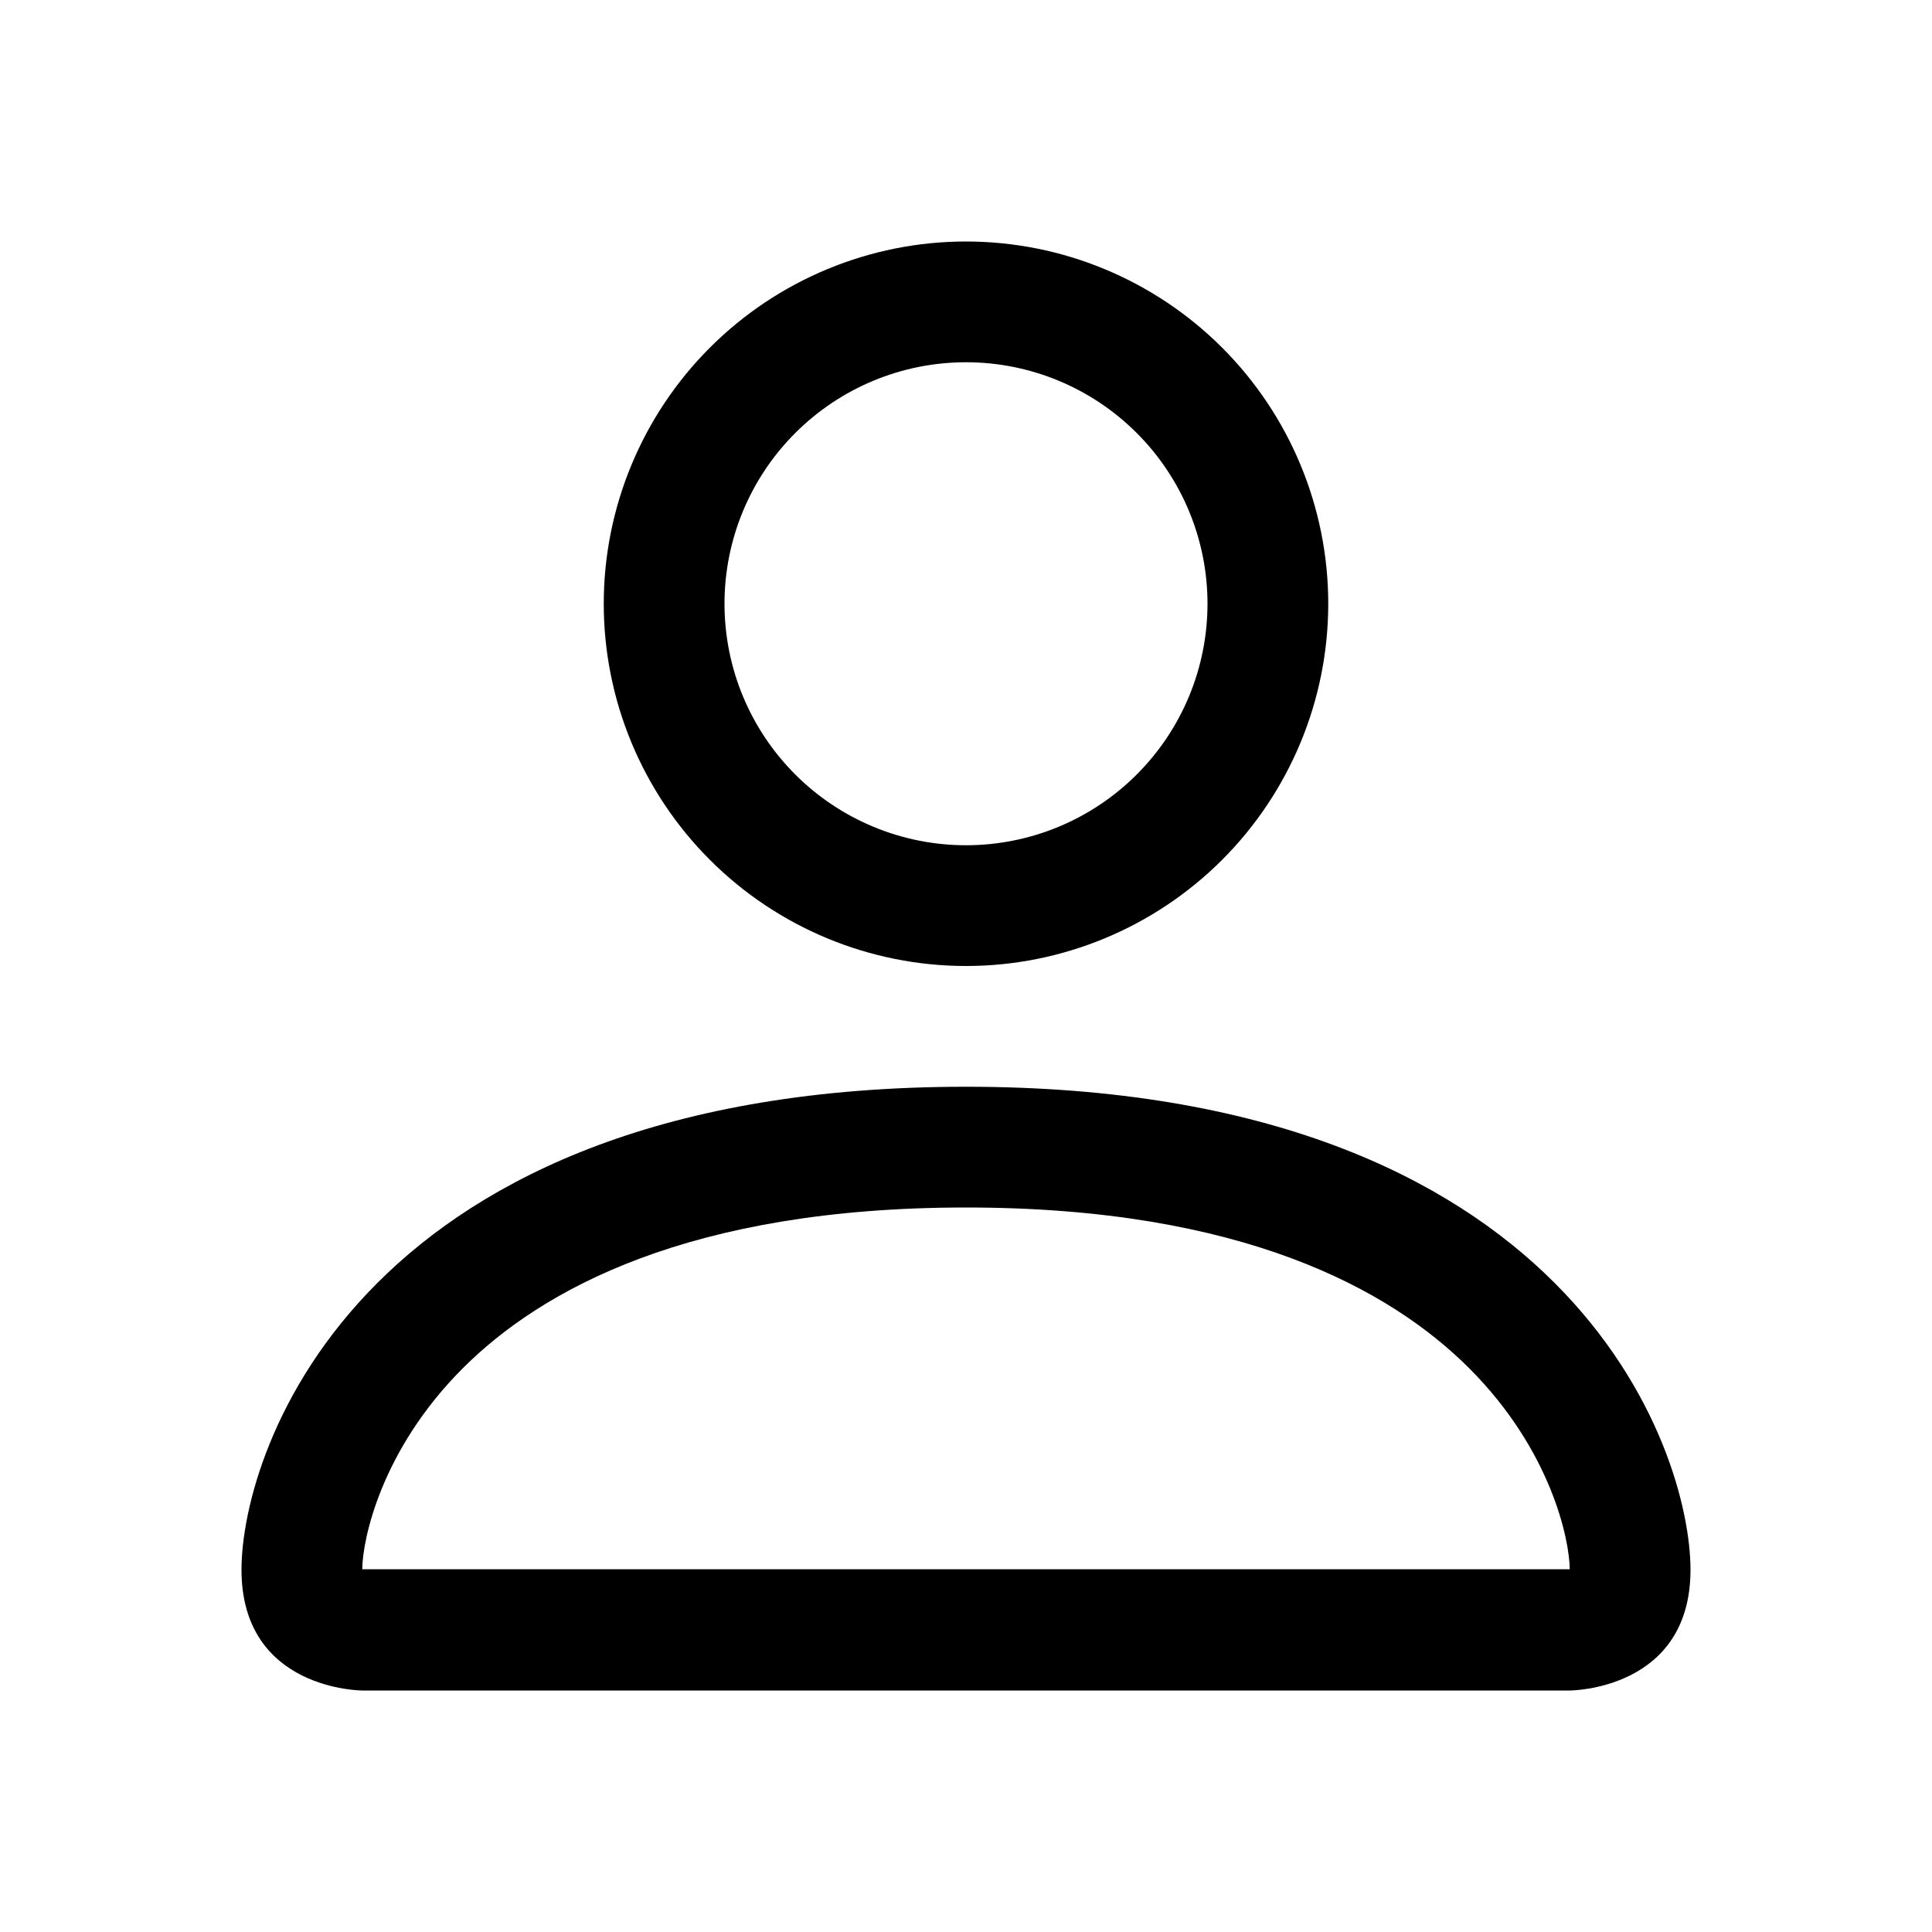
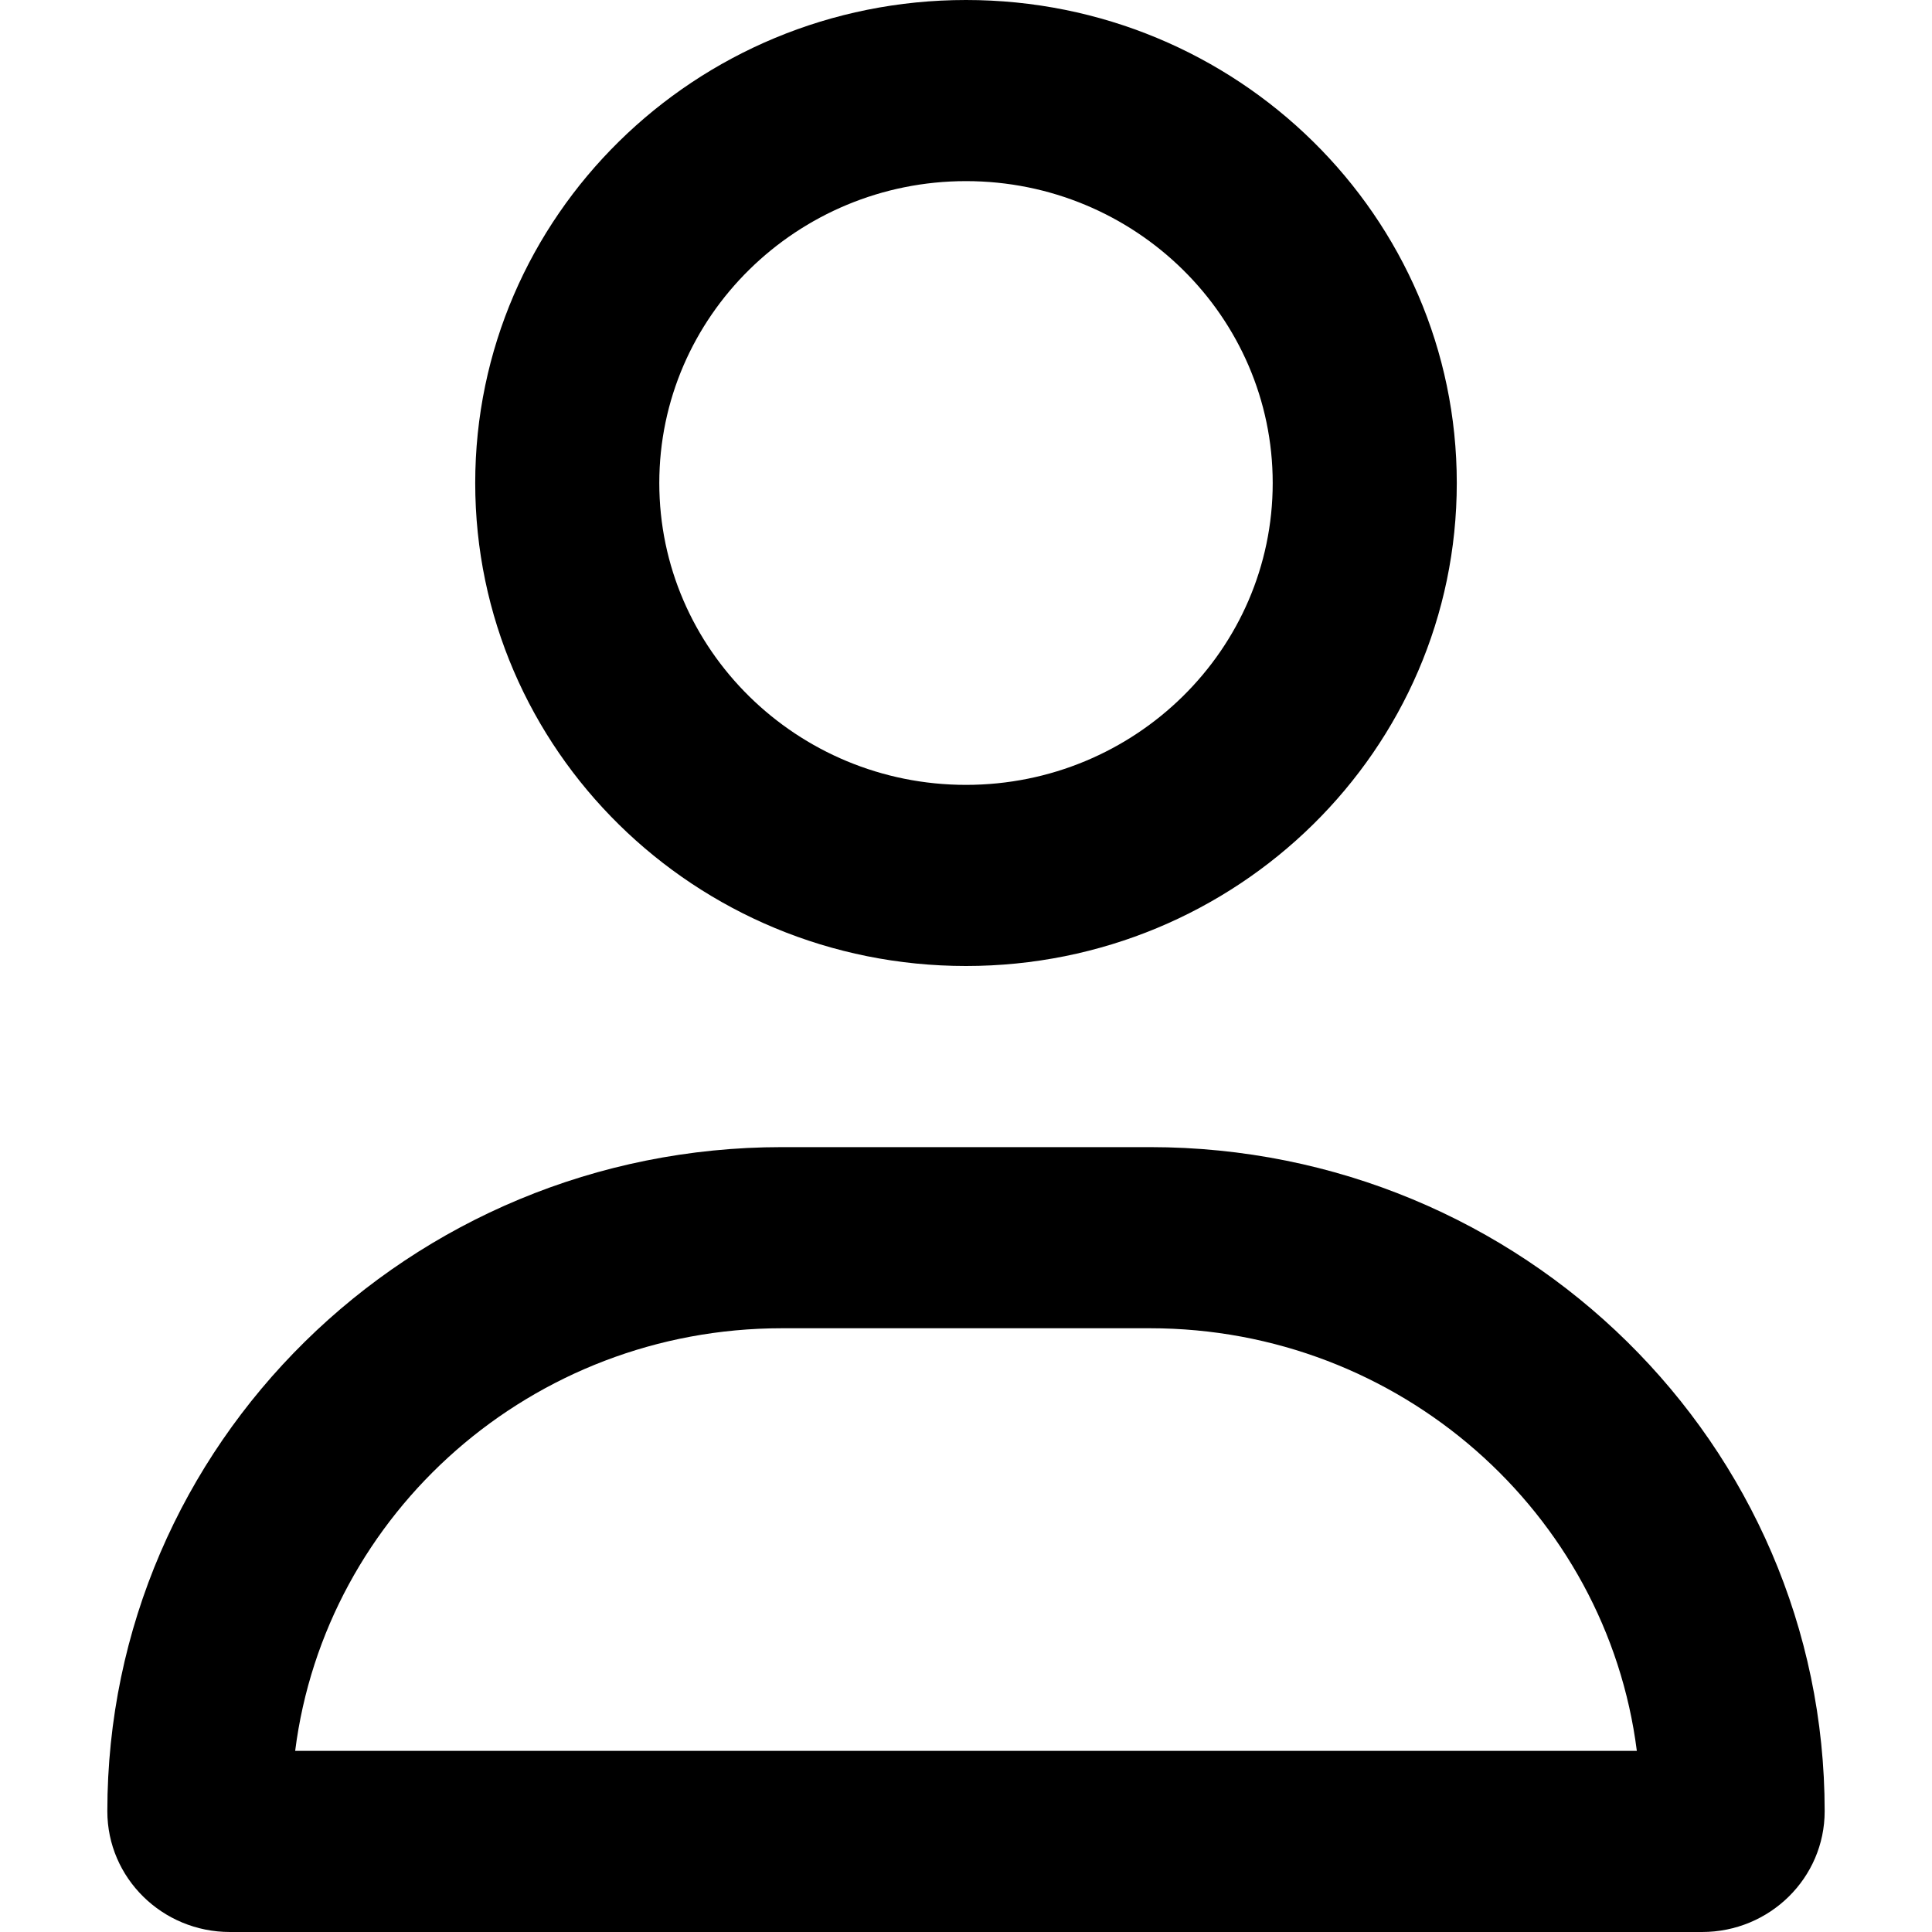
- <svg xmlns="http://www.w3.org/2000/svg" width="32px" height="32px" viewBox="0 0 32 32" version="1.1">
+ <svg xmlns="http://www.w3.org/2000/svg" width="32px" height="32px" viewBox="0 0 32 36" version="1.1">
  <g id="surface1">
-     <path style=" stroke:none;fill-rule:nonzero;fill-opacity:1;" d="M 16 16 C 17.59 16 19.117 15.367 20.242 14.242 C 21.367 13.117 22 11.59 22 10 C 22 8.41 21.367 6.883 20.242 5.758 C 19.117 4.633 17.59 4 16 4 C 14.41 4 12.883 4.633 11.758 5.758 C 10.633 6.883 10 8.41 10 10 C 10 11.59 10.633 13.117 11.758 14.242 C 12.883 15.367 14.41 16 16 16 Z M 20 10 C 20 11.062 19.578 12.078 18.828 12.828 C 18.078 13.578 17.062 14 16 14 C 14.938 14 13.922 13.578 13.172 12.828 C 12.422 12.078 12 11.062 12 10 C 12 8.938 12.422 7.922 13.172 7.172 C 13.922 6.422 14.938 6 16 6 C 17.062 6 18.078 6.422 18.828 7.172 C 19.578 7.922 20 8.938 20 10 Z M 28 26 C 28 28 26 28 26 28 L 6 28 C 6 28 4 28 4 26 C 4 24 6 18 16 18 C 26 18 28 24 28 26 Z M 26 25.992 C 25.996 25.5 25.691 24.02 24.336 22.664 C 23.031 21.359 20.578 20 16 20 C 11.422 20 8.969 21.359 7.664 22.664 C 6.309 24.02 6.004 25.5 6 25.992 Z M 26 25.992 " />
+     <path style=" stroke:none;fill-rule:nonzero;fill-opacity:1;" d="M 19.43 21.375 L 12.57 21.375 C 5.629 21.375 0 26.914 0 33.75 C 0 34.992 1.023 36 2.285 36 L 29.715 36 C 30.977 36 32 34.992 32 33.75 C 32 26.914 26.371 21.375 19.43 21.375 Z M 3.5 32.625 C 4.062 28.188 7.914 24.75 12.57 24.75 L 19.43 24.75 C 24.082 24.75 27.938 28.191 28.5 32.625 Z M 16 18 C 21.051 18 25.145 13.969 25.145 9 C 25.145 4.031 21.051 0 16 0 C 10.949 0 6.855 4.031 6.855 9 C 6.855 13.973 10.949 18 16 18 Z M 16 3.375 C 19.152 3.375 21.715 5.898 21.715 9 C 21.715 12.102 19.152 14.625 16 14.625 C 12.848 14.625 10.285 12.102 10.285 9 C 10.285 5.898 12.852 3.375 16 3.375 Z M 16 3.375 " />
  </g>
</svg>
